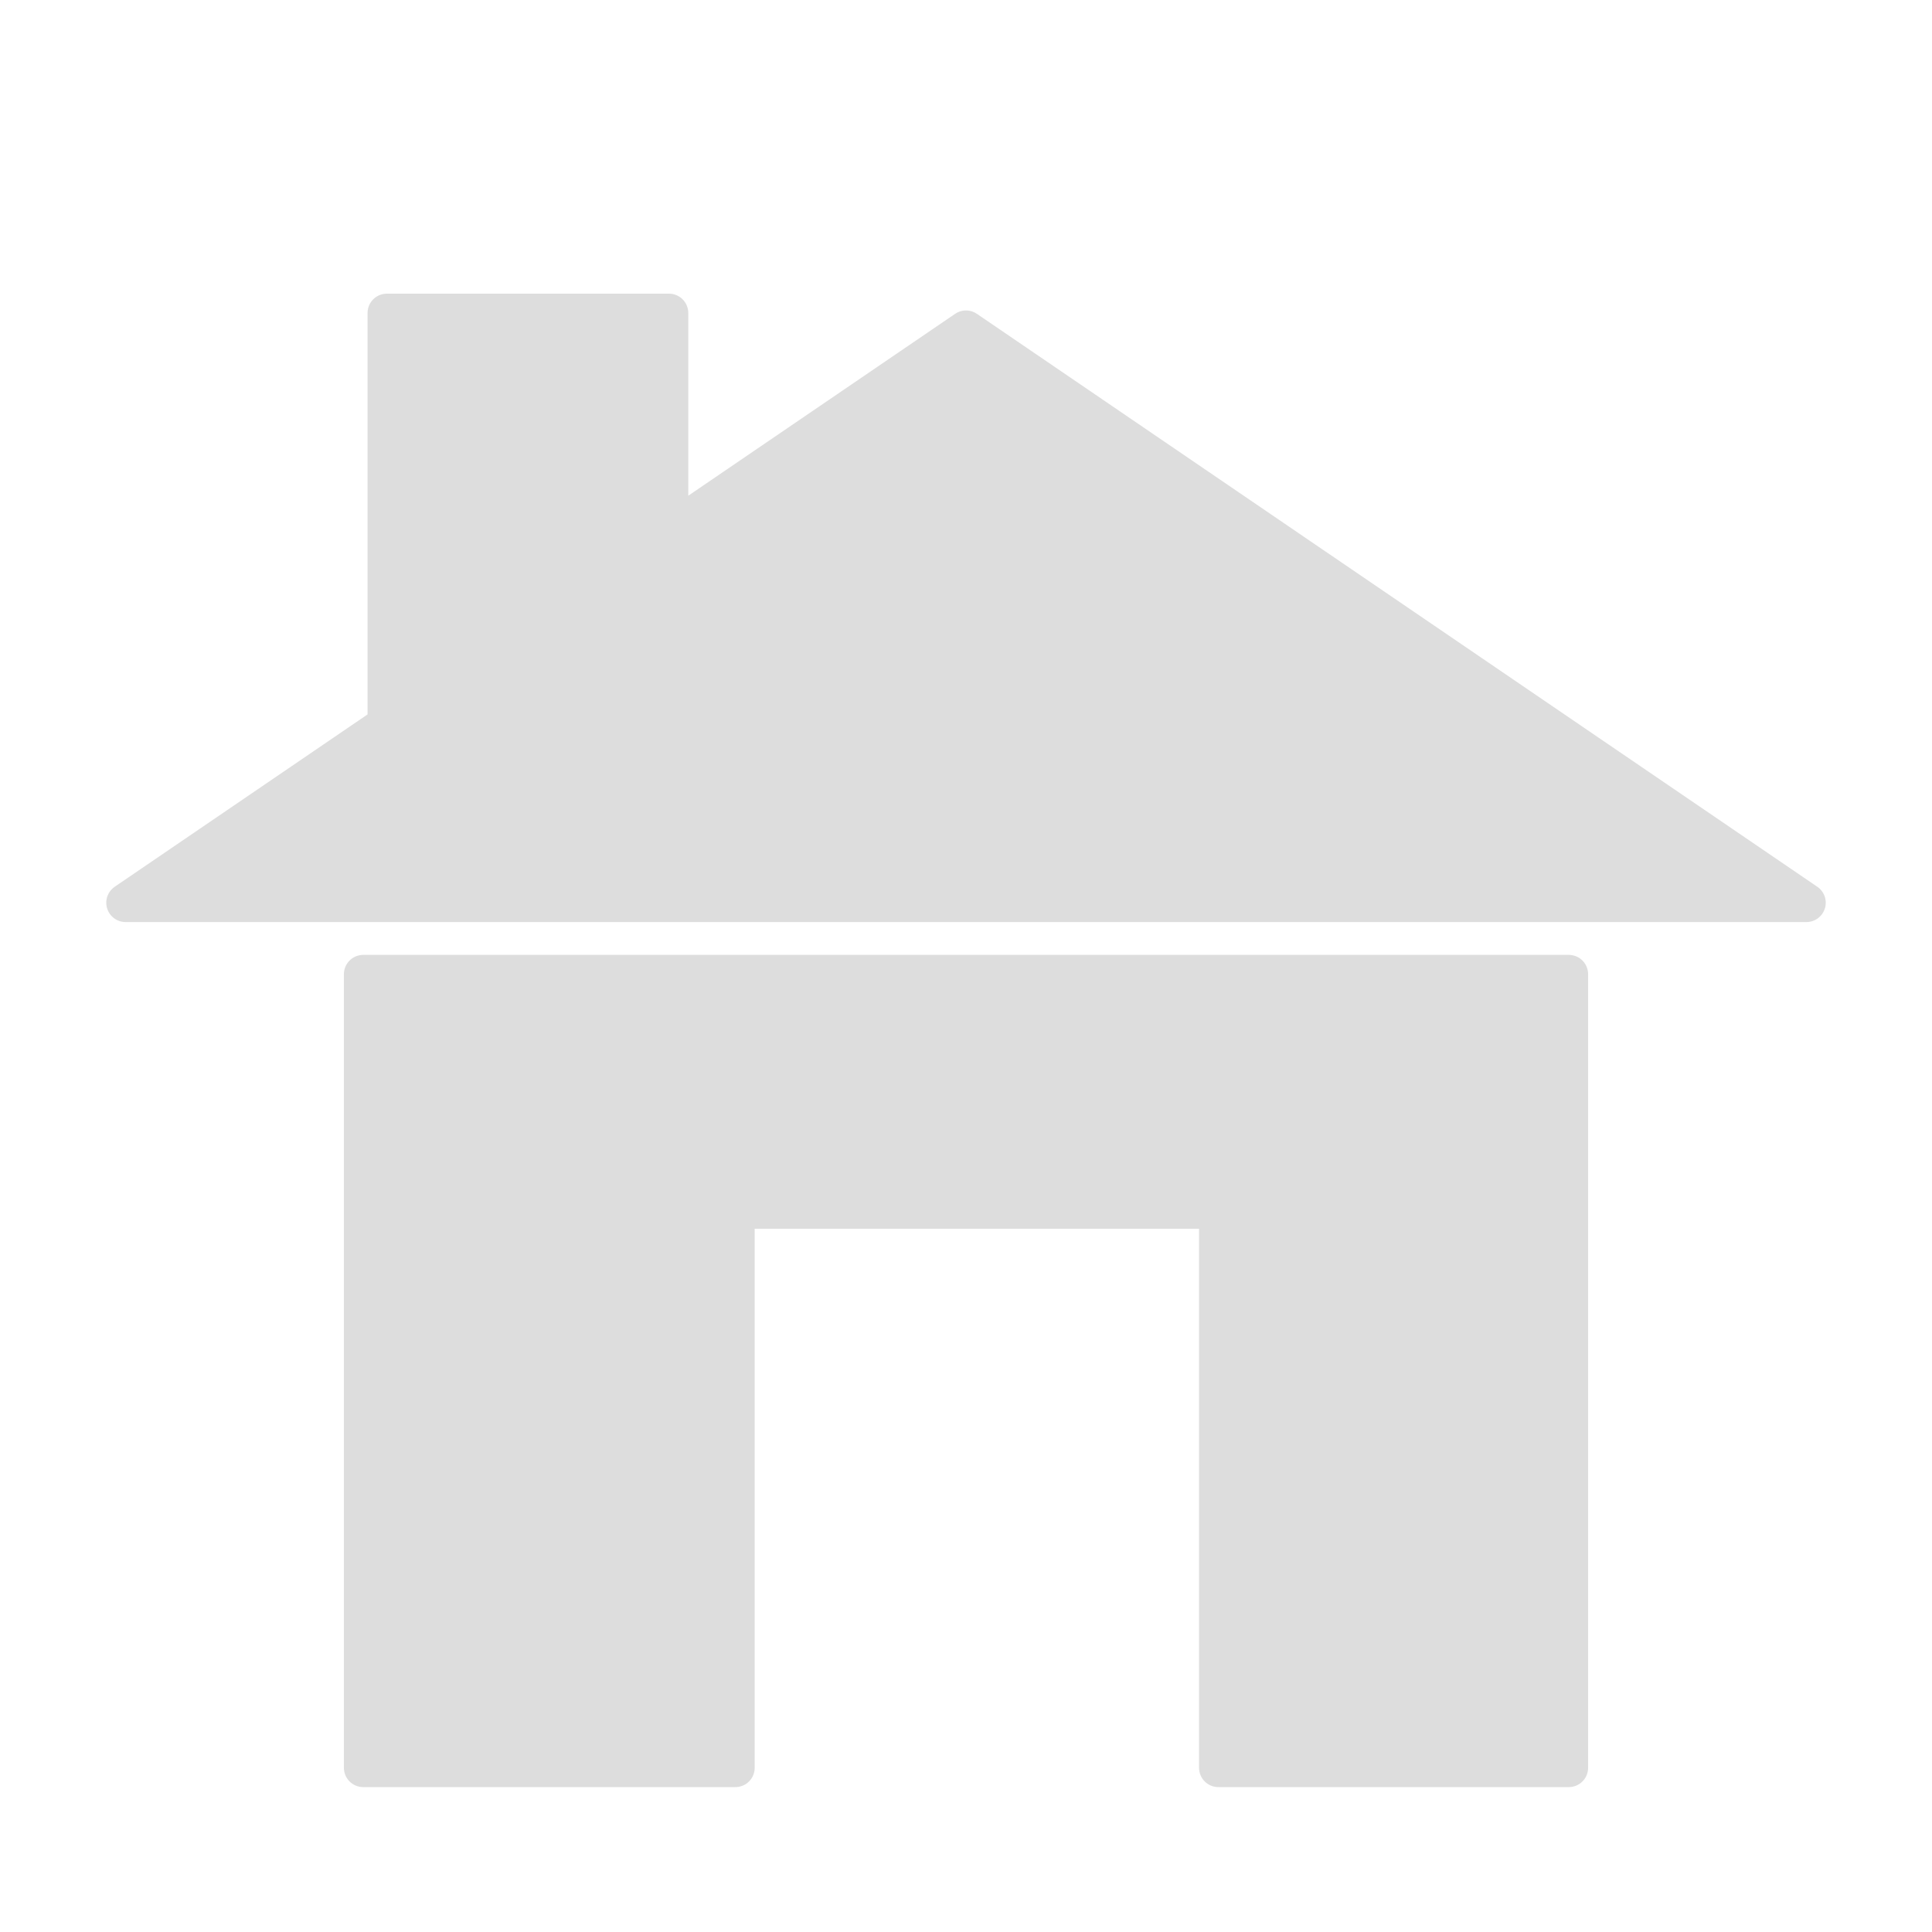
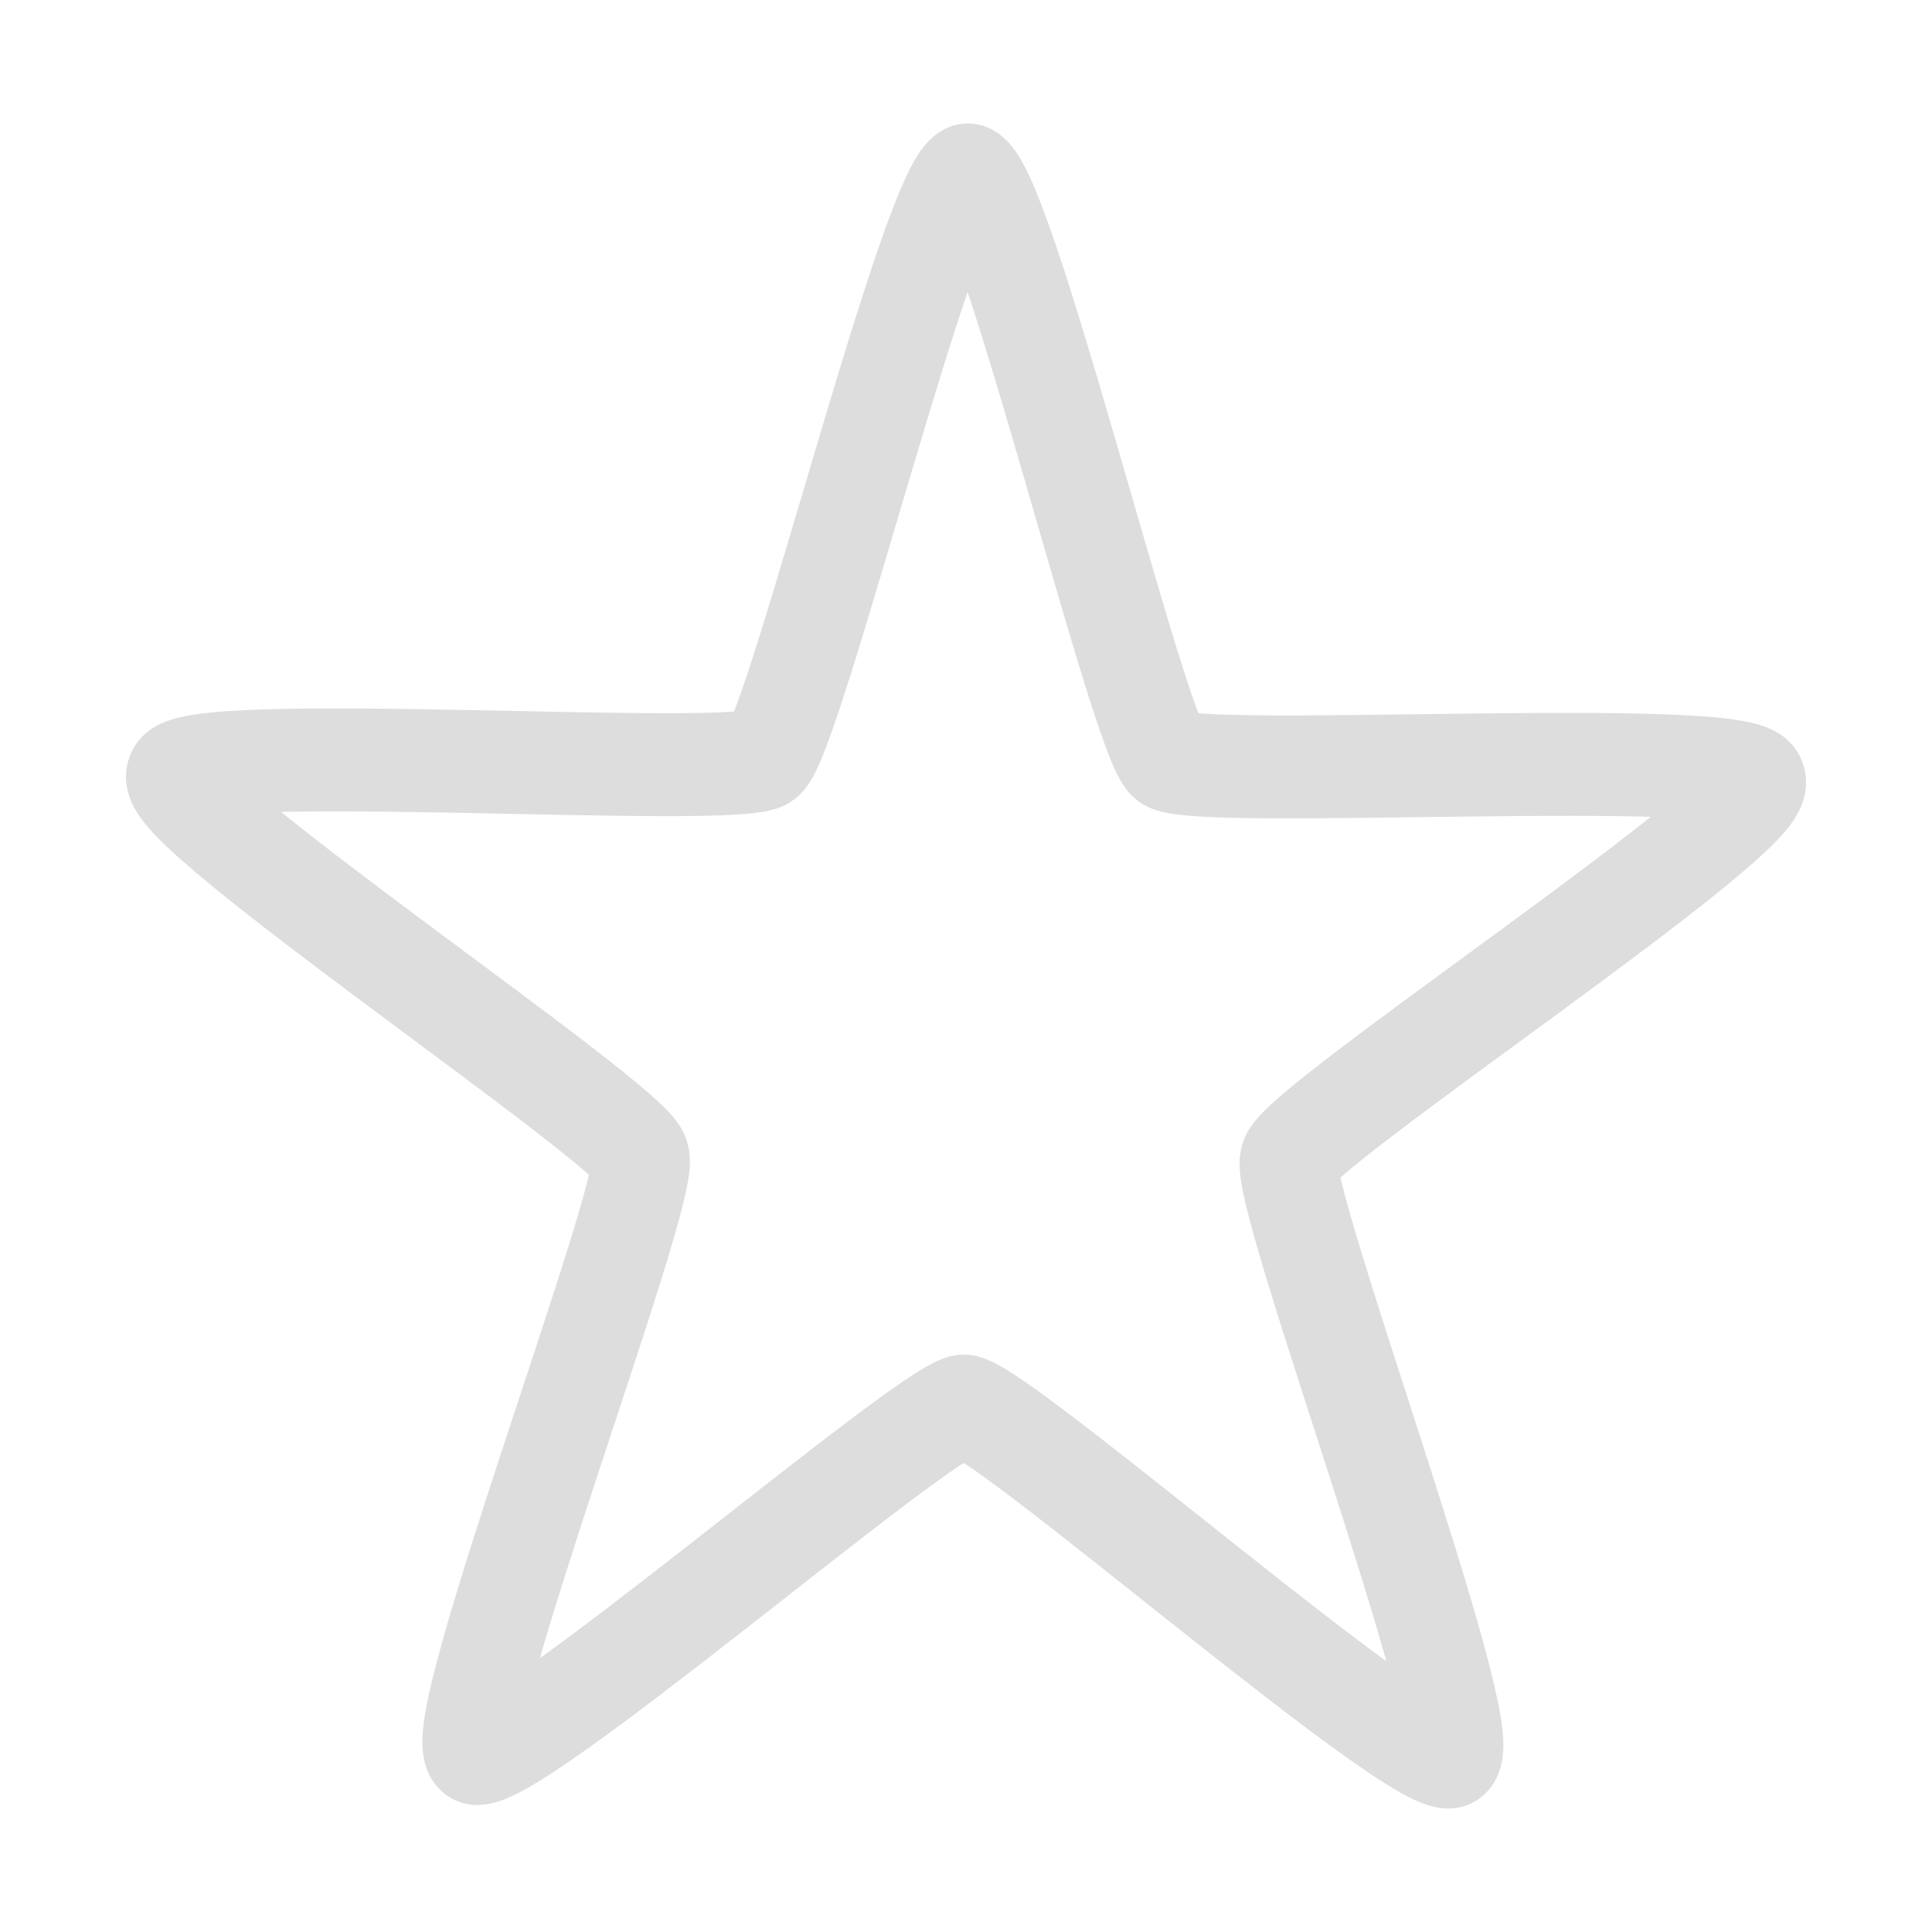
<svg xmlns="http://www.w3.org/2000/svg" width="250" height="250" id="svg2" version="1.1">
-   <defs id="defs4">
-     <marker orient="auto" refY="0" refX="0" id="Arrow1Lstart" style="overflow:visible">
-       <path id="path3925" d="M 0,0 5,-5 -12.5,0 5,5 0,0 z" style="fill-rule:evenodd;stroke:#000000;stroke-width:1pt" transform="matrix(0.8,0,0,0.8,10,0)" />
-     </marker>
-   </defs>
-   <g id="layer1" transform="translate(-178.0087,-432.75)">
-     <path style="fill:#dddddd;fill-opacity:1;fill-rule:evenodd;stroke:#dddddd;stroke-width:5;stroke-linecap:round;stroke-linejoin:round;stroke-miterlimit:4;stroke-opacity:1;stroke-dasharray:none" d="m 225.009,558.812 0,102.688 48.156,0 0,-72.25 62.5,0 0,72.25 7.344,0 31.156,0 6.844,0 0,-102.688 -156,0 z" id="rect2985" />
-     <path style="fill:#dddddd;fill-opacity:1;fill-rule:evenodd;stroke:#dddddd;stroke-width:5;stroke-linecap:round;stroke-linejoin:round;stroke-miterlimit:4;stroke-opacity:1;stroke-dasharray:none" d="m 228.071,473.25 0,53.267 -33.812,23.046 217.5,0 -108.75,-74.138 -38.438,26.198 0,-28.373 -36.5,0 z" id="path3763" />
+   <defs id="defs4" />
+   <g id="layer1" transform="translate(0,-802.3622)">
+     <path style="fill:none;stroke:#dddddd;stroke-width:12.067;stroke-miterlimit:4;stroke-opacity:1;stroke-dasharray:none" id="path2985" d="m 285.37,400.212 c -3.623,2.43 -22.858,67.584 -27.218,67.42 -4.359,-0.164 -18.644,-66.58 -22.075,-69.275 -3.43,-2.695 -71.34,-0.855 -72.531,-5.052 -1.191,-4.197 57.56,-38.306 59.063,-42.401 1.503,-4.095 -21.232,-68.113 -17.609,-70.542 3.623,-2.43 54.218,42.905 58.578,43.069 4.359,0.164 58.218,-41.241 61.648,-38.546 3.43,2.695 -24.051,64.823 -22.86,69.02 1.191,4.197 57.213,42.624 55.71,46.72 -1.503,4.095 -69.083,-2.842 -72.706,-0.413 z" transform="matrix(0.8711794,0.617993,-0.5885443,0.9147701,111.6694,441.8409)" />
  </g>
</svg>
